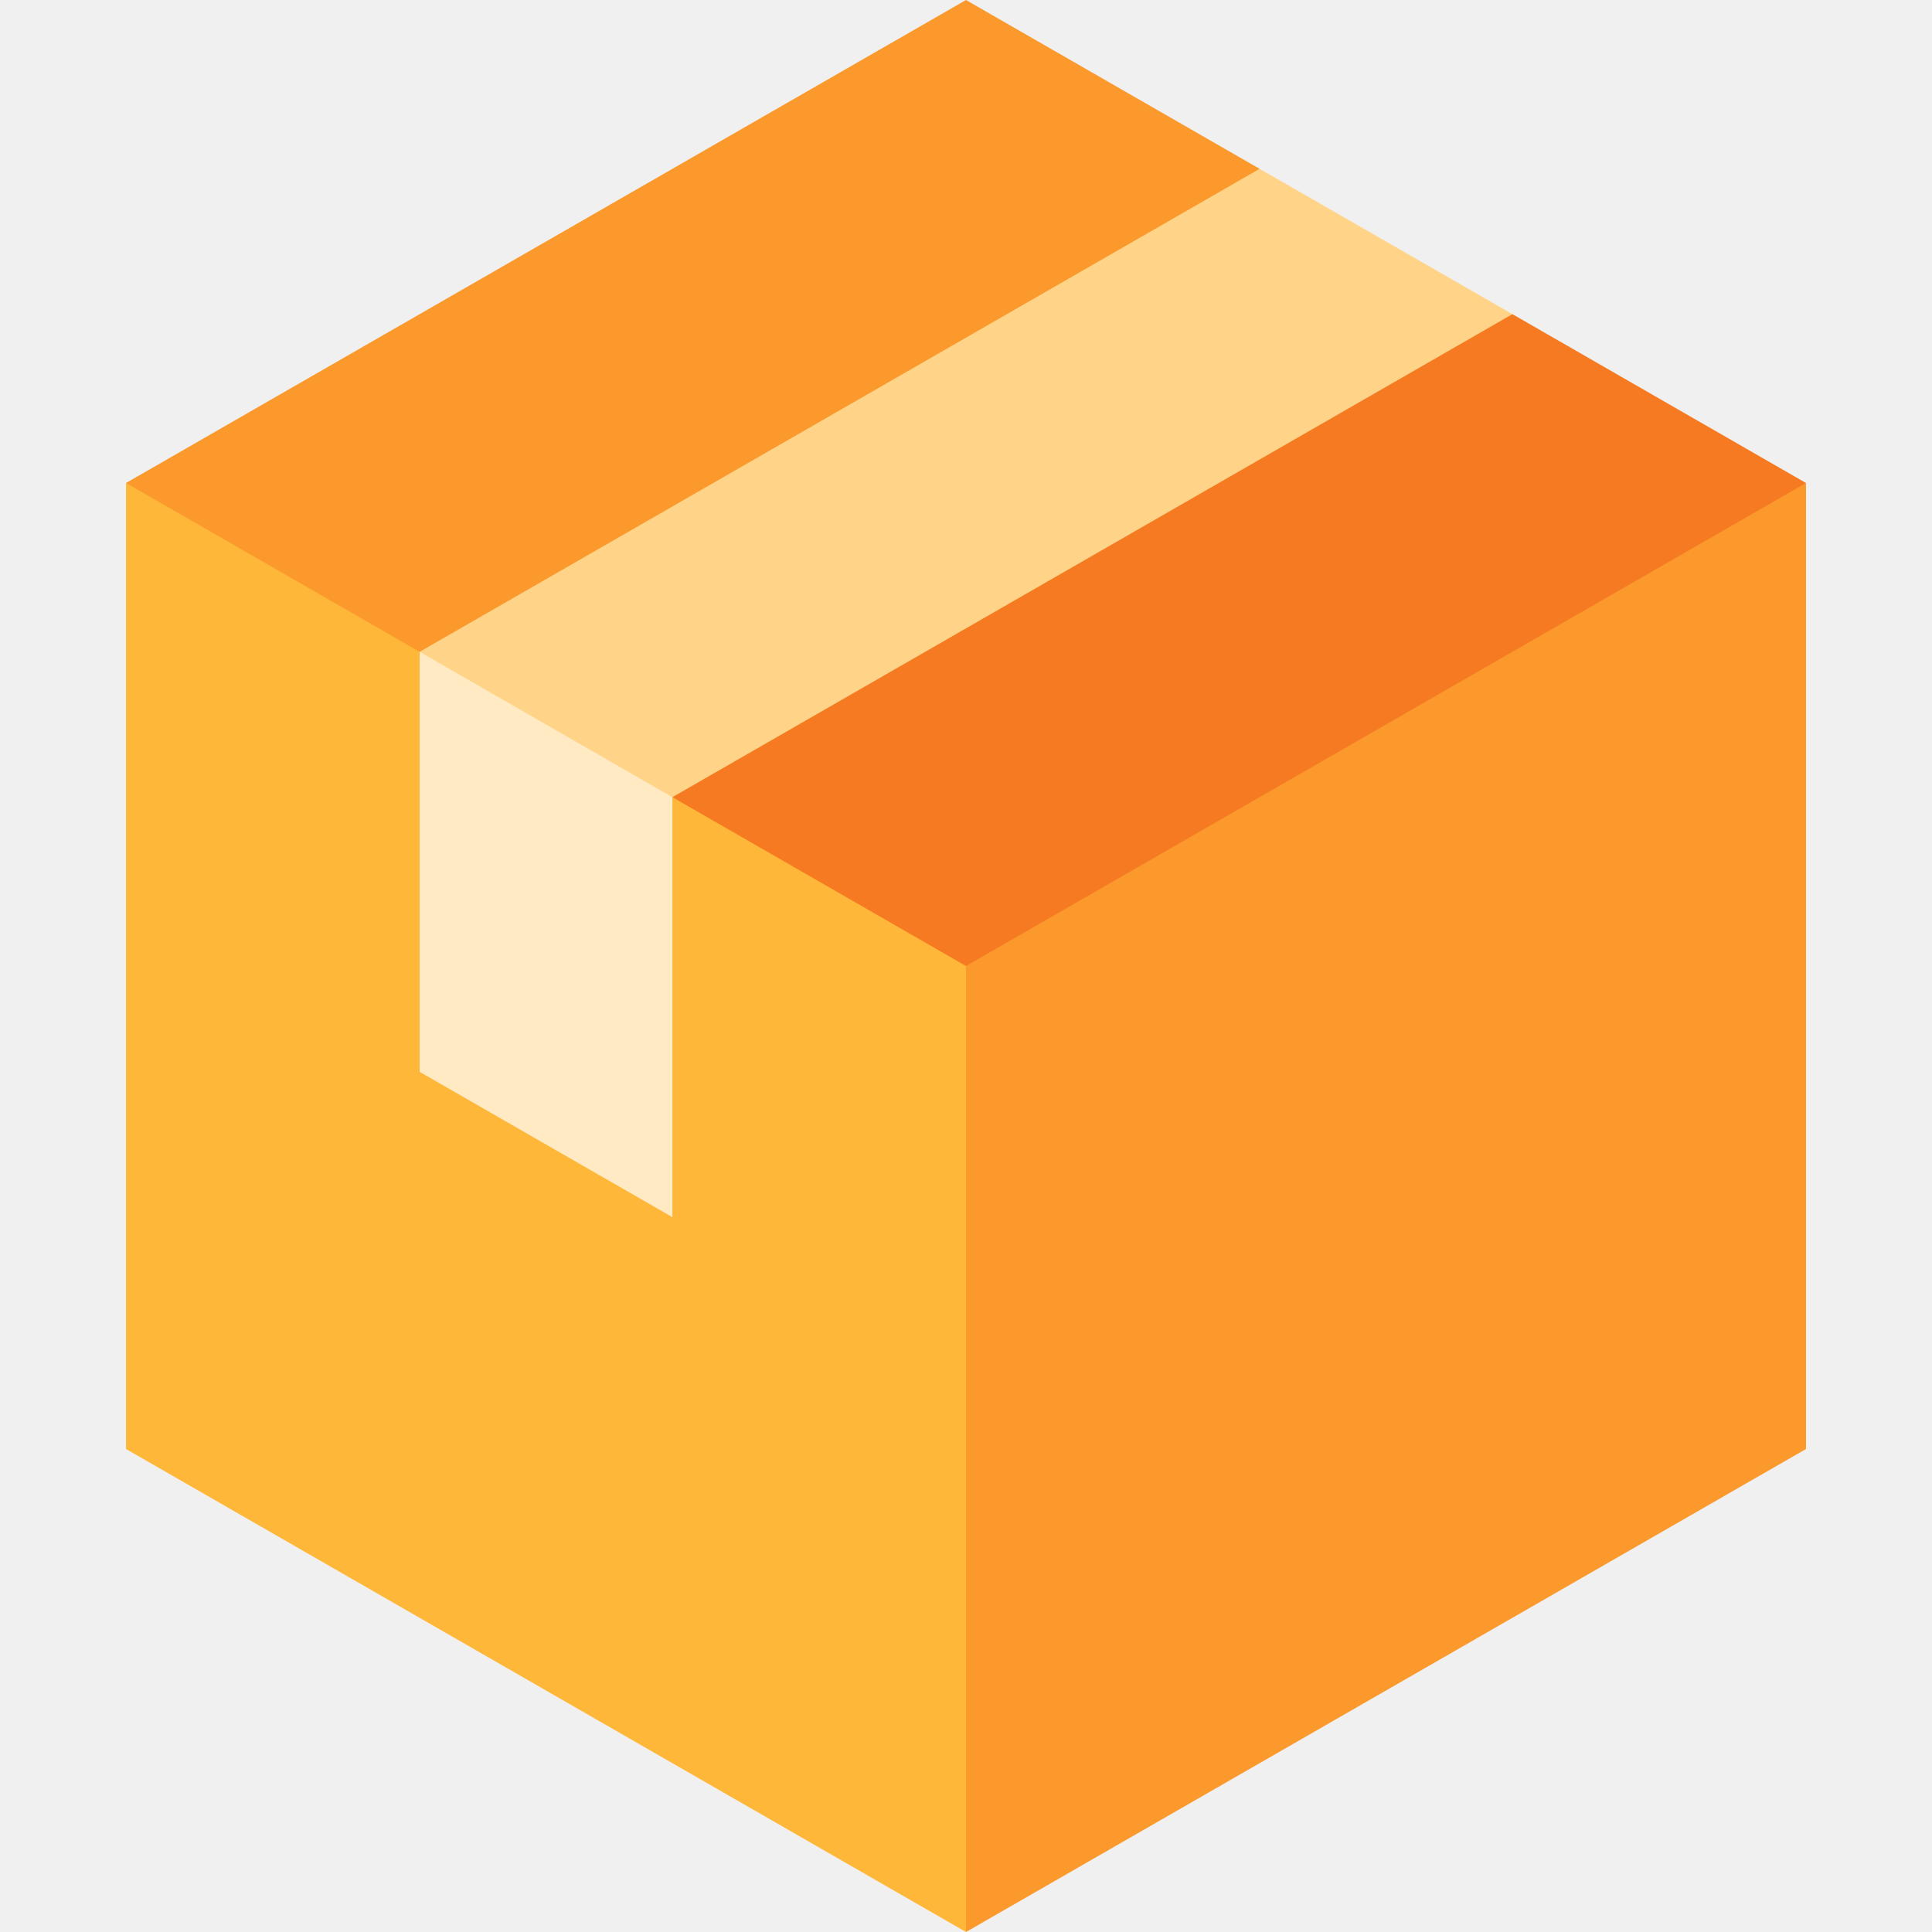
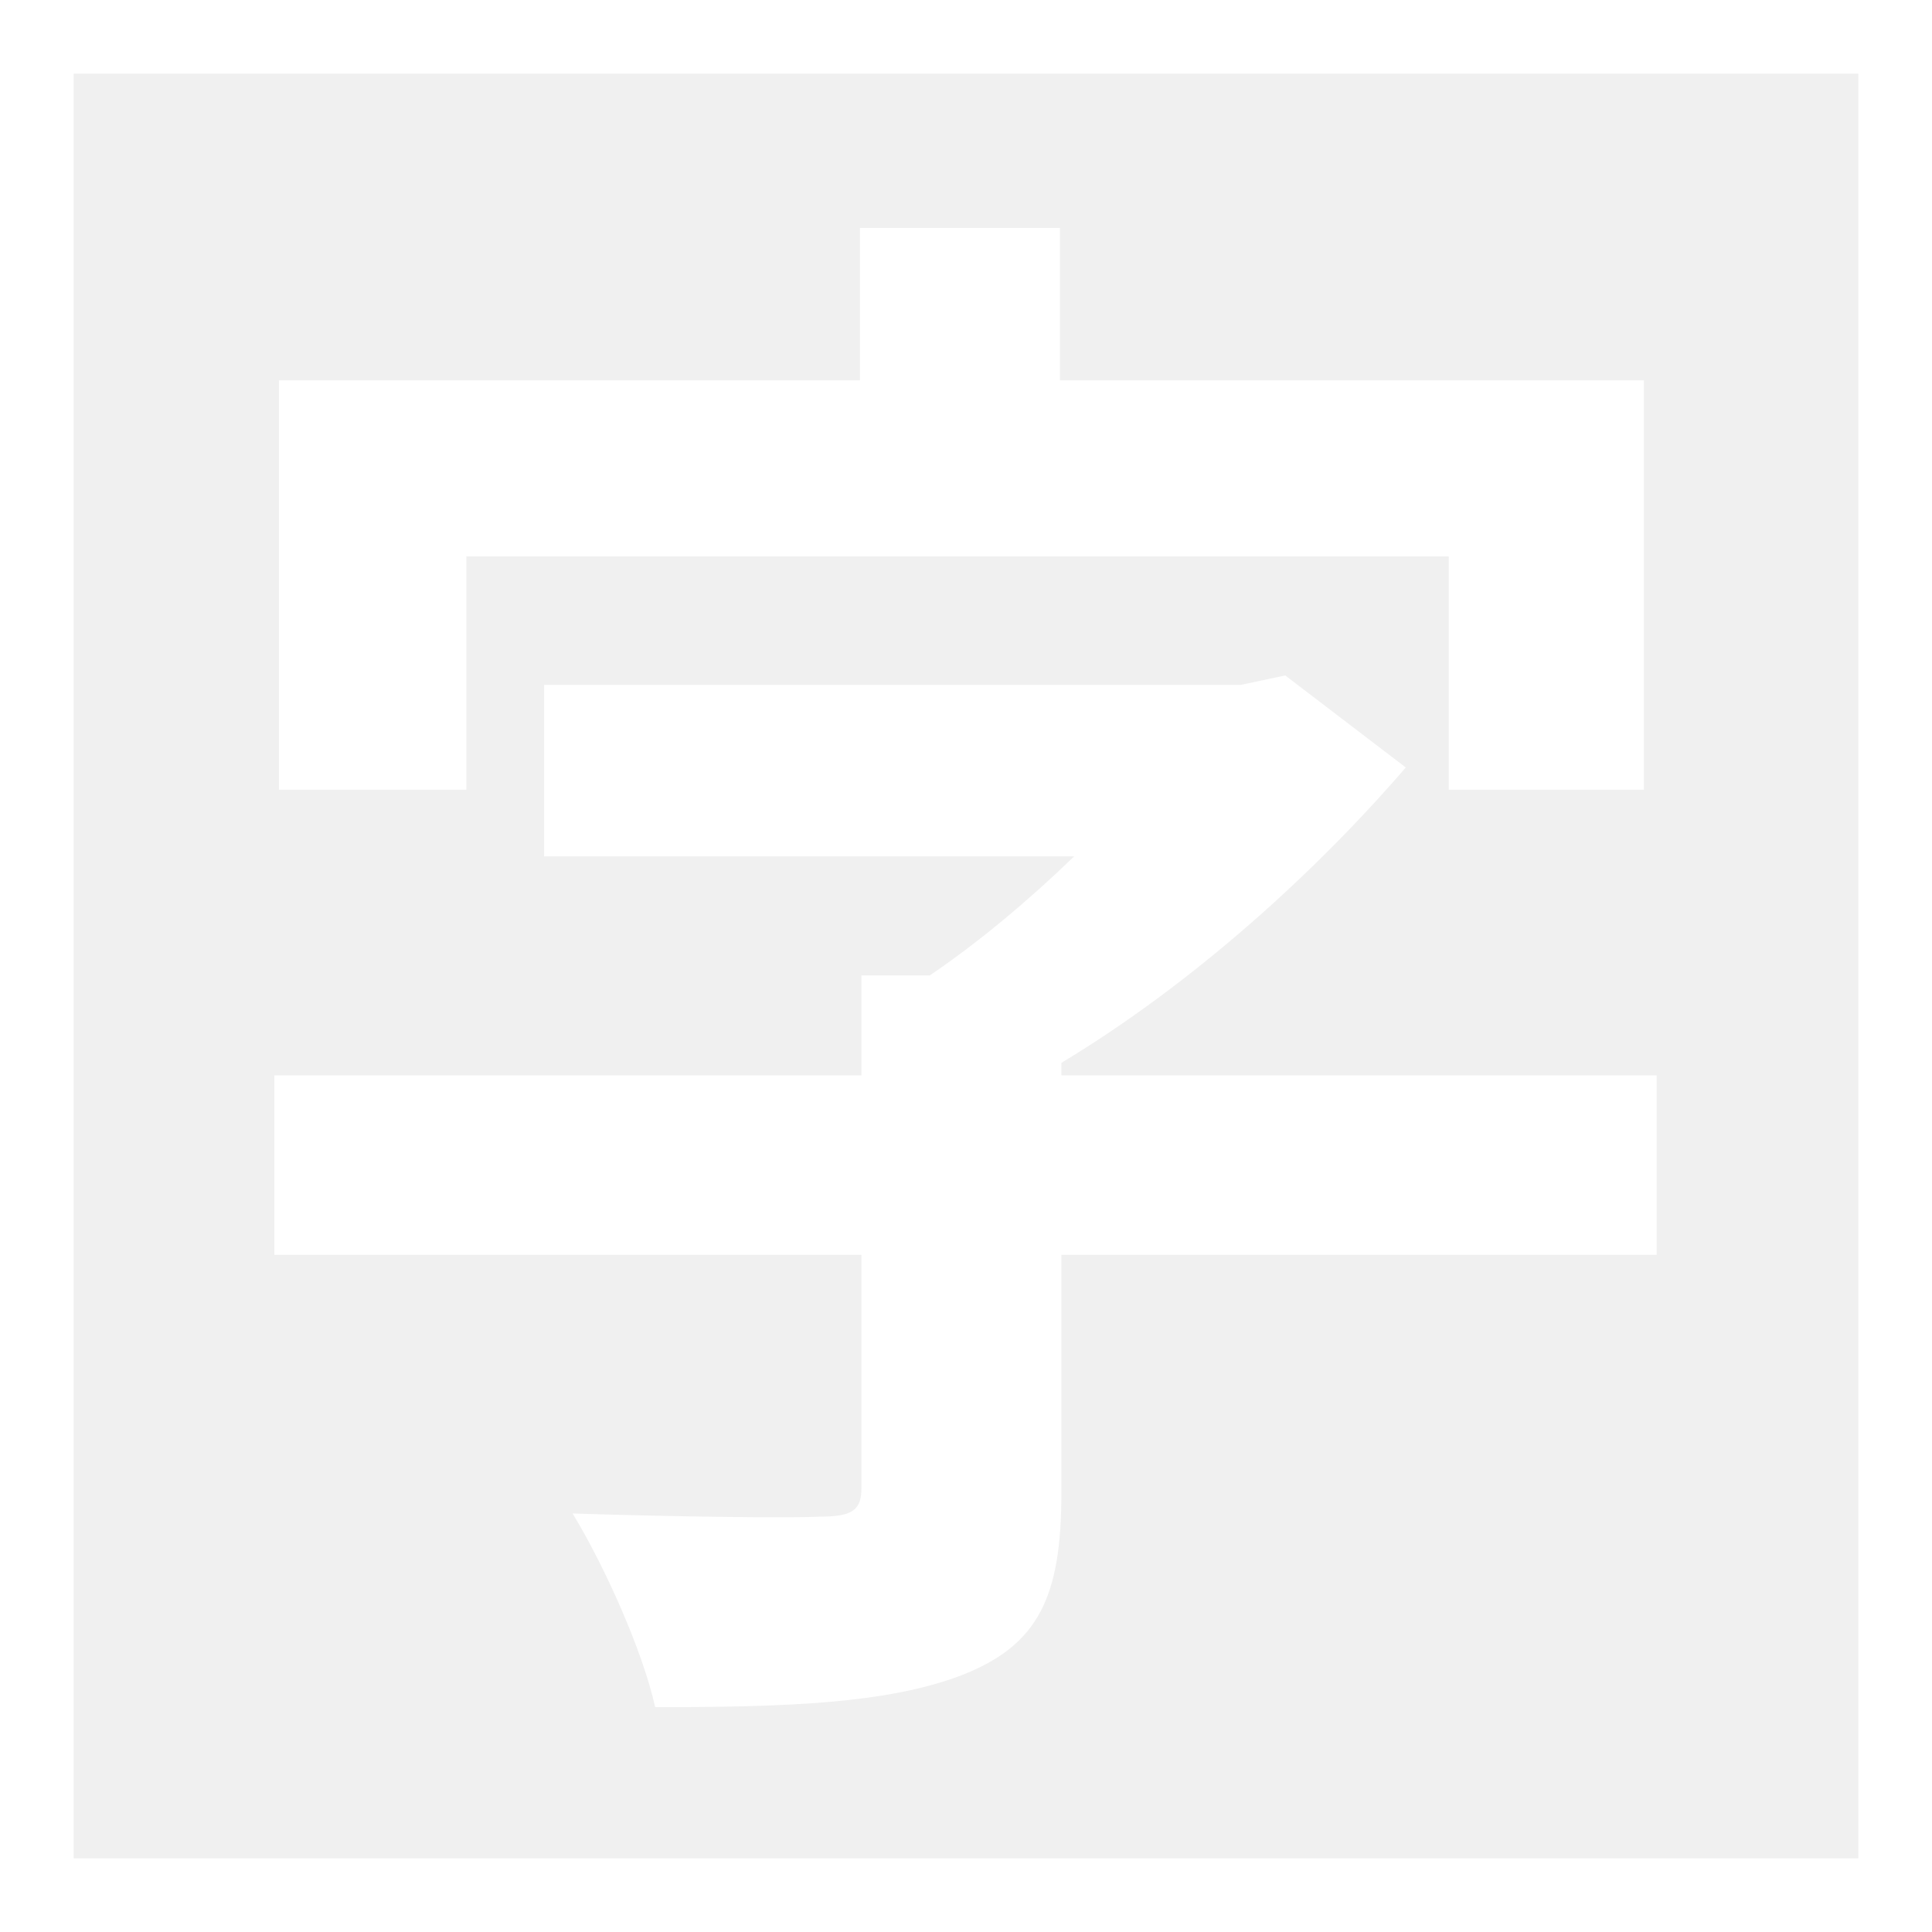
- <svg xmlns="http://www.w3.org/2000/svg" height="800px" width="800px" version="1.1" id="Layer_1" viewBox="0 0 460 460" xml:space="preserve">
-   <g id="XMLID_1135_">
-     <polygon id="XMLID_1136_" style="fill:#FB992D;" points="200.002,210 230.002,460 430.002,345 430.002,115  " />
-     <polygon id="XMLID_1137_" style="fill:#FFB739;" points="230.001,200 230.001,460 30.001,345 30.001,115  " />
-     <polygon id="XMLID_1138_" style="fill:#FB992D;" points="29.998,115 99.913,155.199 232.373,116.28 299.907,40.193 229.998,0  " />
-     <polygon id="XMLID_1139_" style="fill:#F67A21;" points="160.096,189.804 229.998,230 429.998,115 360.098,74.798 226.657,114.279     " />
-     <polygon id="XMLID_1140_" style="fill:#FFEAC3;" points="160.096,289.803 99.913,255.199 99.913,155.199 157.924,159.73    160.096,189.804  " />
-     <polygon id="XMLID_1141_" style="fill:#FFD488;" points="99.913,155.199 299.907,40.193 360.098,74.798 160.096,189.804  " />
-   </g>
+ <svg xmlns="http://www.w3.org/2000/svg" version="1.2" viewBox="0 0 800 800" width="800" height="800">
+   <style>.a{fill:#fff}.b{fill:none;stroke:#fff;stroke-miterlimit:100;stroke-width:61}</style>
+   <path class="a" d="m193.1 230.4h406.8v96.6h80.8v-169.5h-241.8v-63.1h-82.8v63.1h-240.6v169.5h77.6zm492.9 214.9h-246.5v-5.2c54.6-32.9 105.2-78.9 142.6-122.3l-49.9-38.1-18.4 3.9h-288.5v71h219.5c-18.4 17.8-39.4 35.5-59.8 49.3h-28.3v41.4h-243.1v74.3h243.1v96.6c0 9.2-3.9 11.8-17.1 11.8-13.1 0.7-62.4 0-102.5-1.3 13.2 21.7 28.9 56.5 34.2 80.2 53.9 0 95.9-1.4 126.8-13.2 32.2-12.5 41.4-32.8 41.4-75.6v-98.5h246.5z" />
+   <path fill-rule="evenodd" class="b" d="m800 0v800h-800v-800z" />
</svg>
